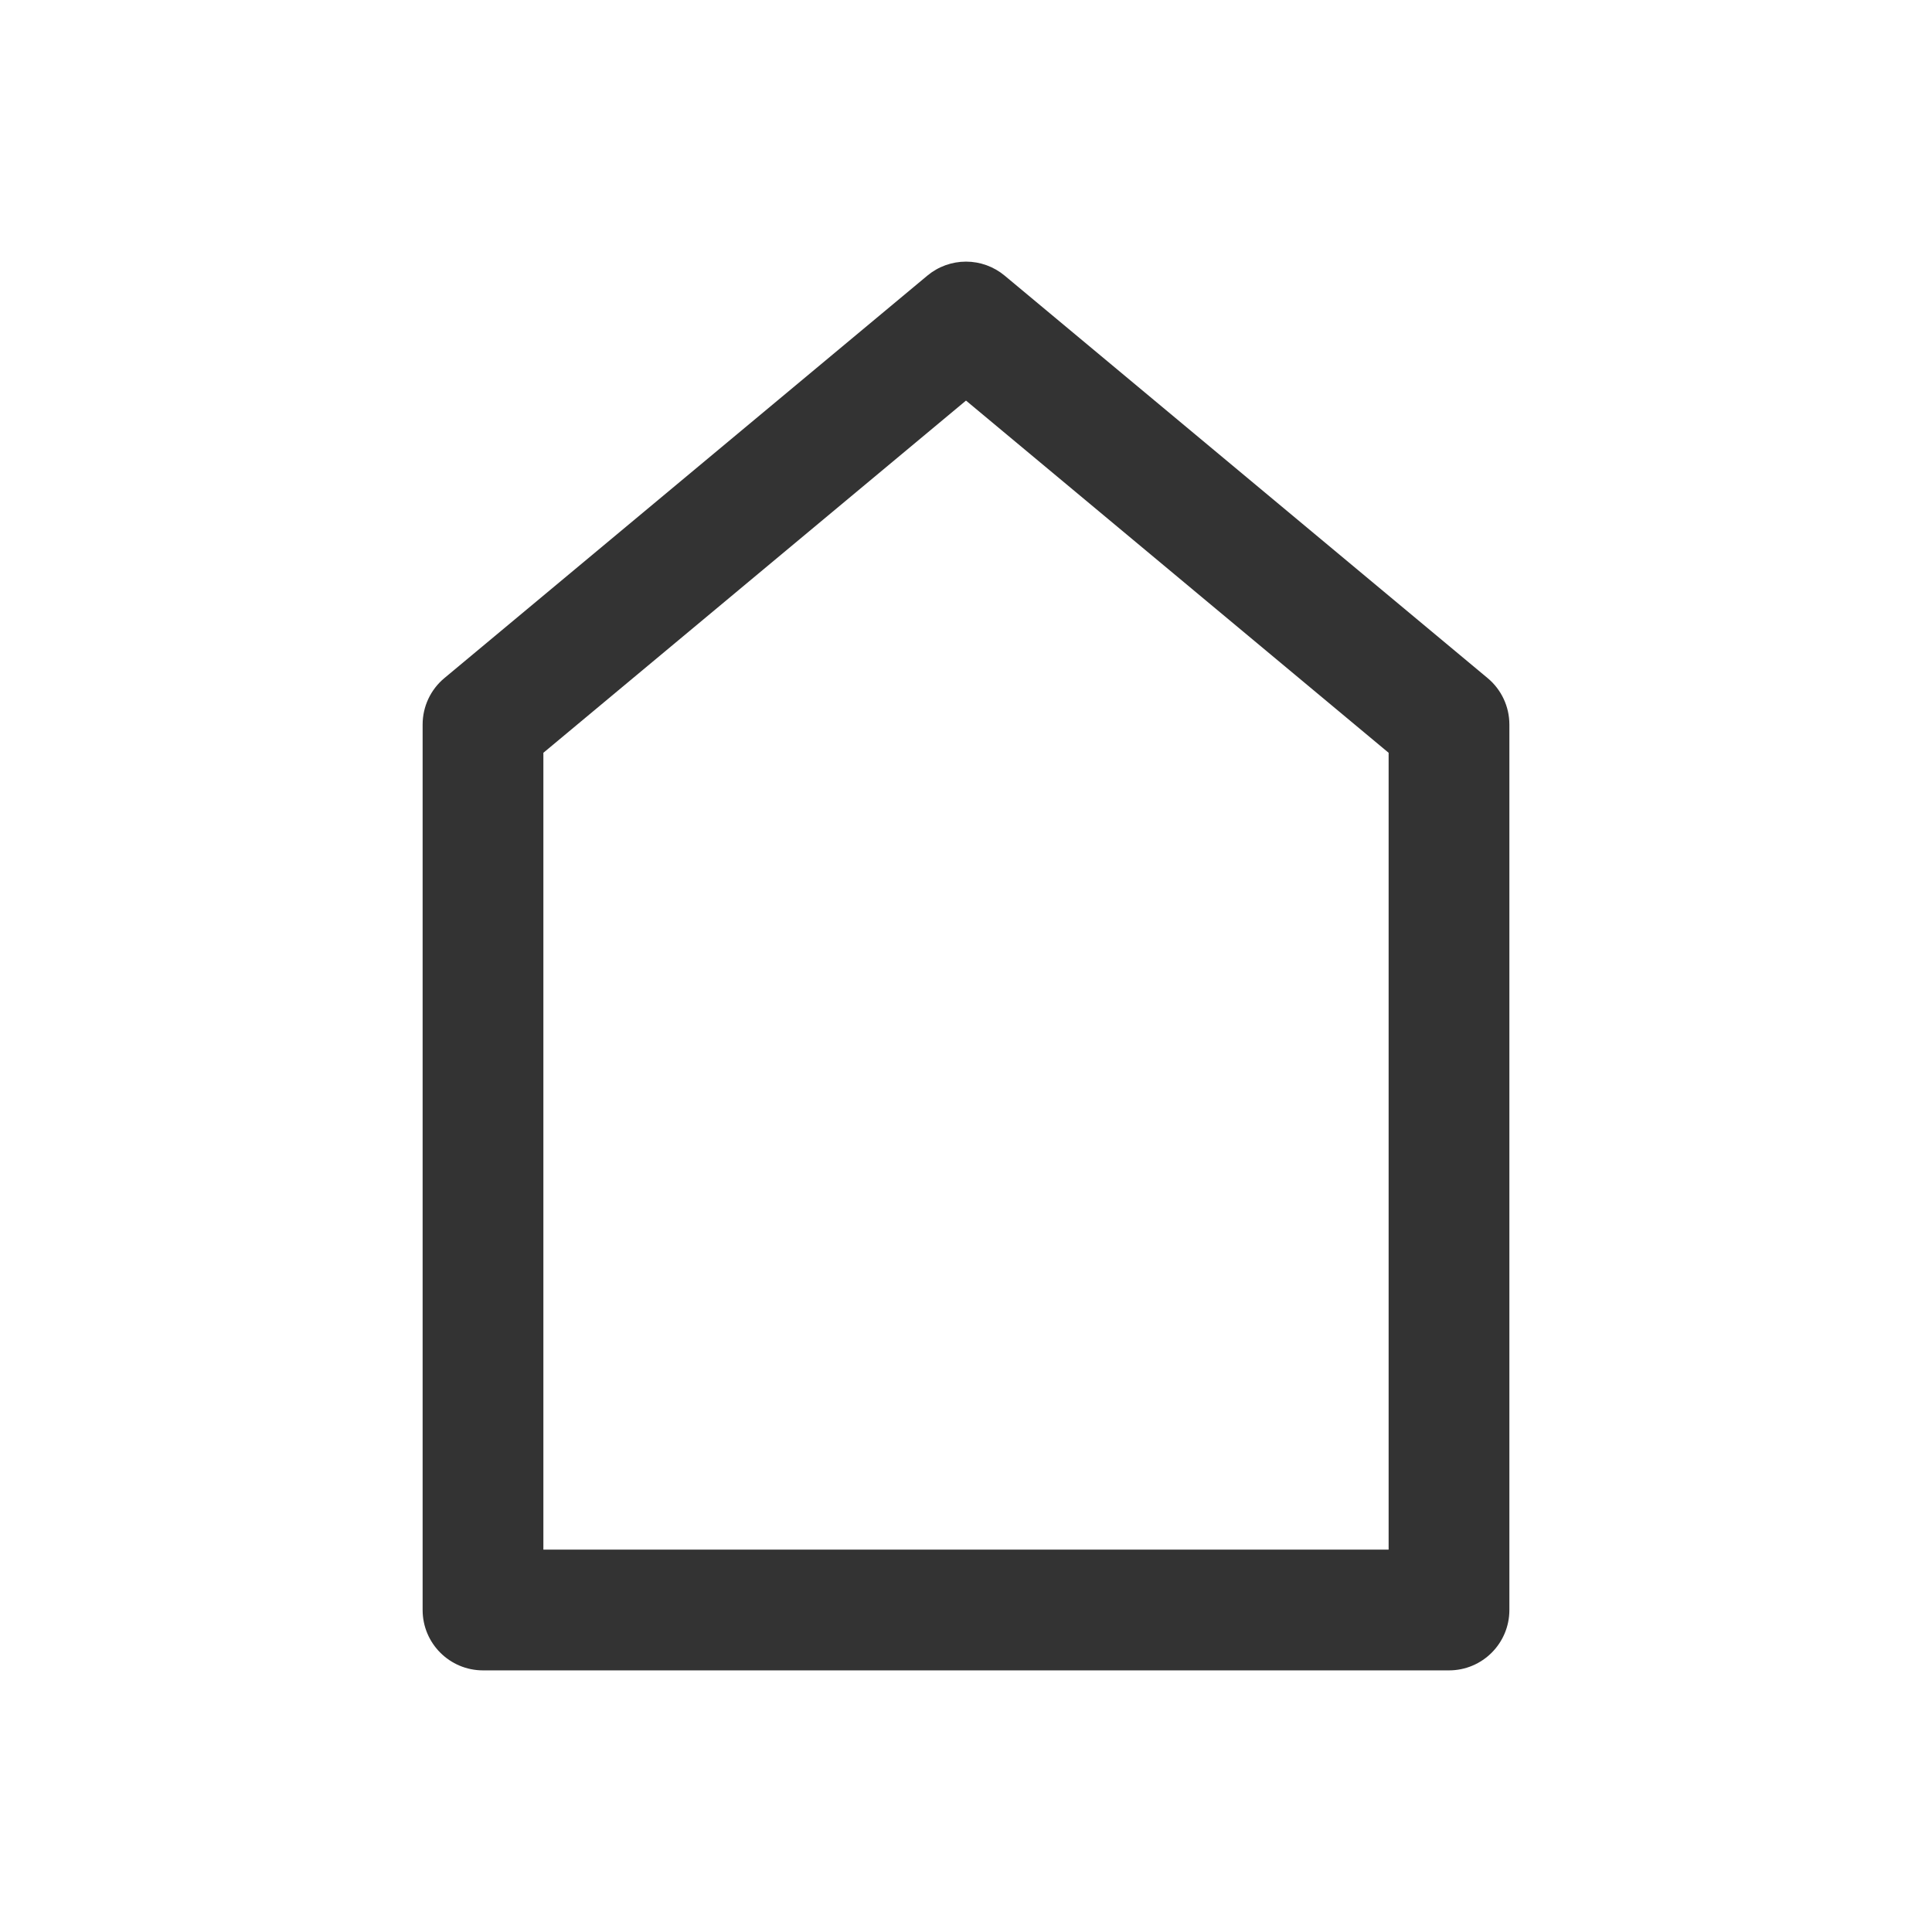
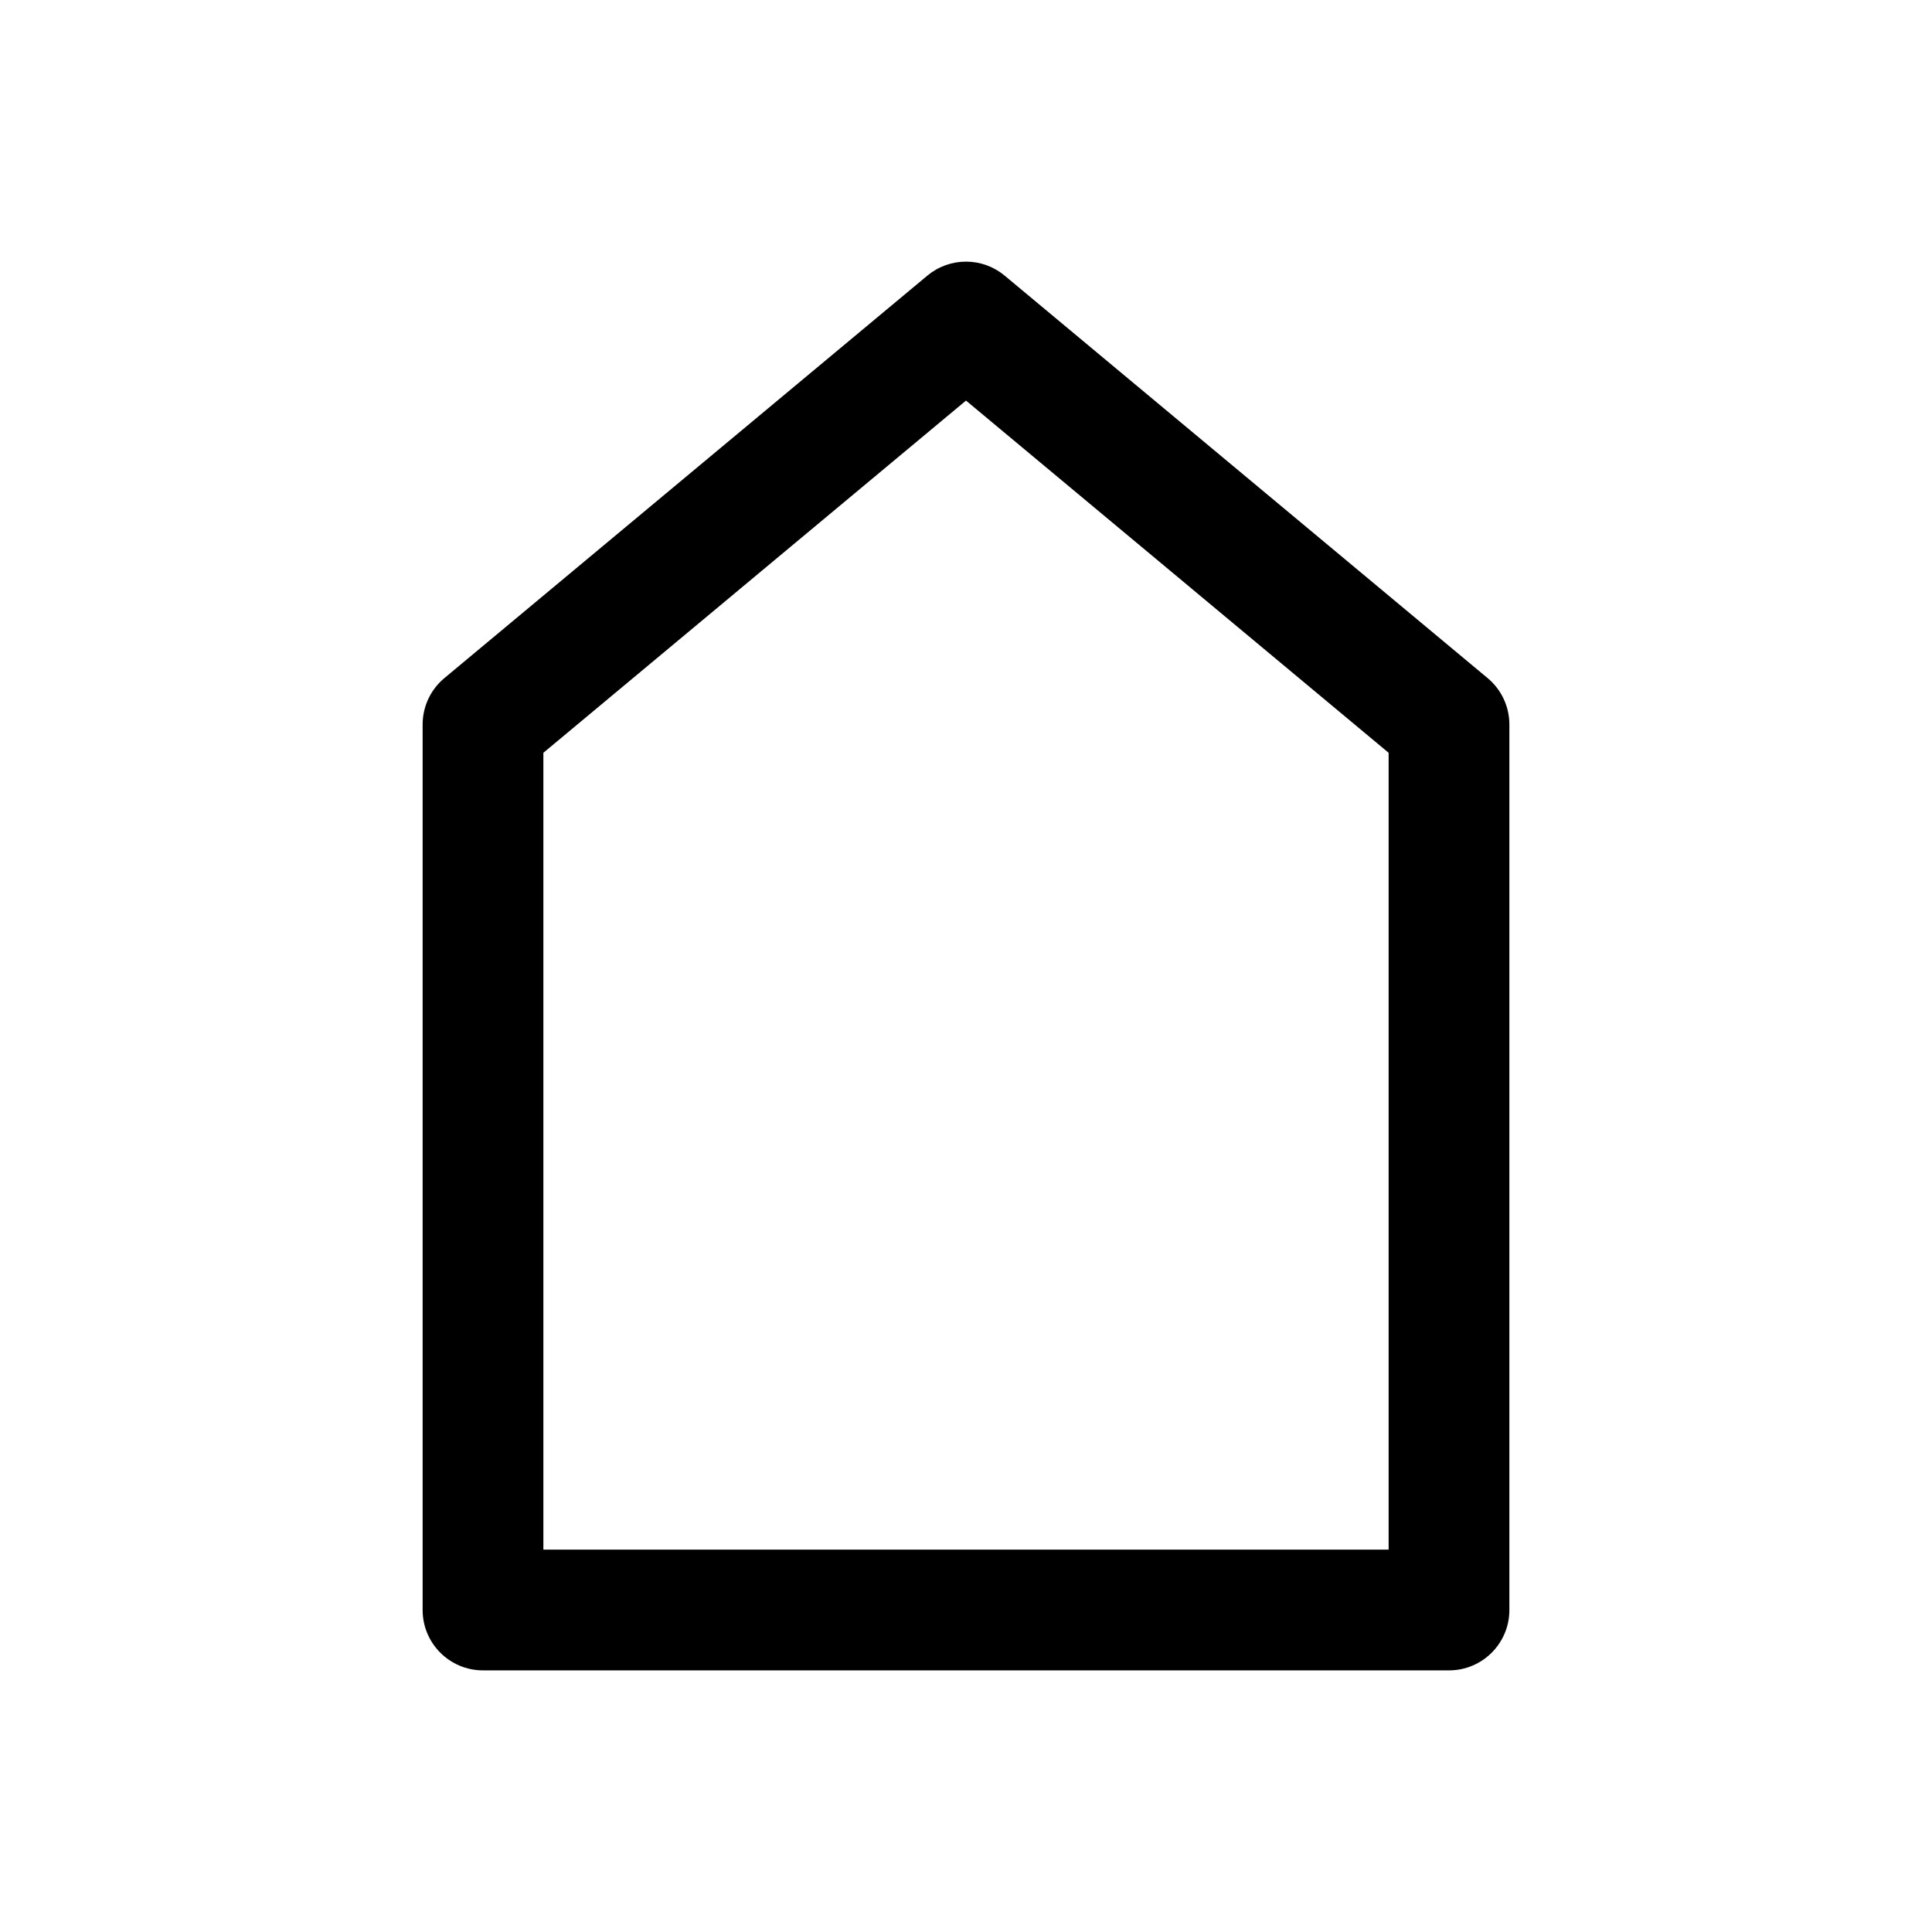
<svg xmlns="http://www.w3.org/2000/svg" width="240" height="240">
-   <path style="color:#000;fill:#333;stroke-linecap:round;stroke-linejoin:round;-inkscape-stroke:none" d="M120 32.5a7.5 7.5 0 0 0-4.8 1.738l-60 50A7.5 7.5 0 0 0 52.5 90v110a7.5 7.5 0 0 0 7.5 7.5h120a7.5 7.5 0 0 0 7.5-7.5V90a7.5 7.5 0 0 0-2.7-5.762l-60-50A7.5 7.5 0 0 0 120 32.5Zm0 17.262 52.5 43.752V192.5h-105V93.514Z" />
+   <path style="color:#000;fill:#000;stroke-linecap:round;stroke-linejoin:round;-inkscape-stroke:none" d="M120 32.5a7.5 7.5 0 0 0-4.8 1.738l-60 50A7.5 7.5 0 0 0 52.5 90v110a7.5 7.5 0 0 0 7.5 7.5h120a7.5 7.5 0 0 0 7.5-7.5V90a7.5 7.5 0 0 0-2.7-5.762l-60-50A7.5 7.5 0 0 0 120 32.5Zm0 17.262 52.5 43.752V192.5h-105V93.514Z" />
</svg>
